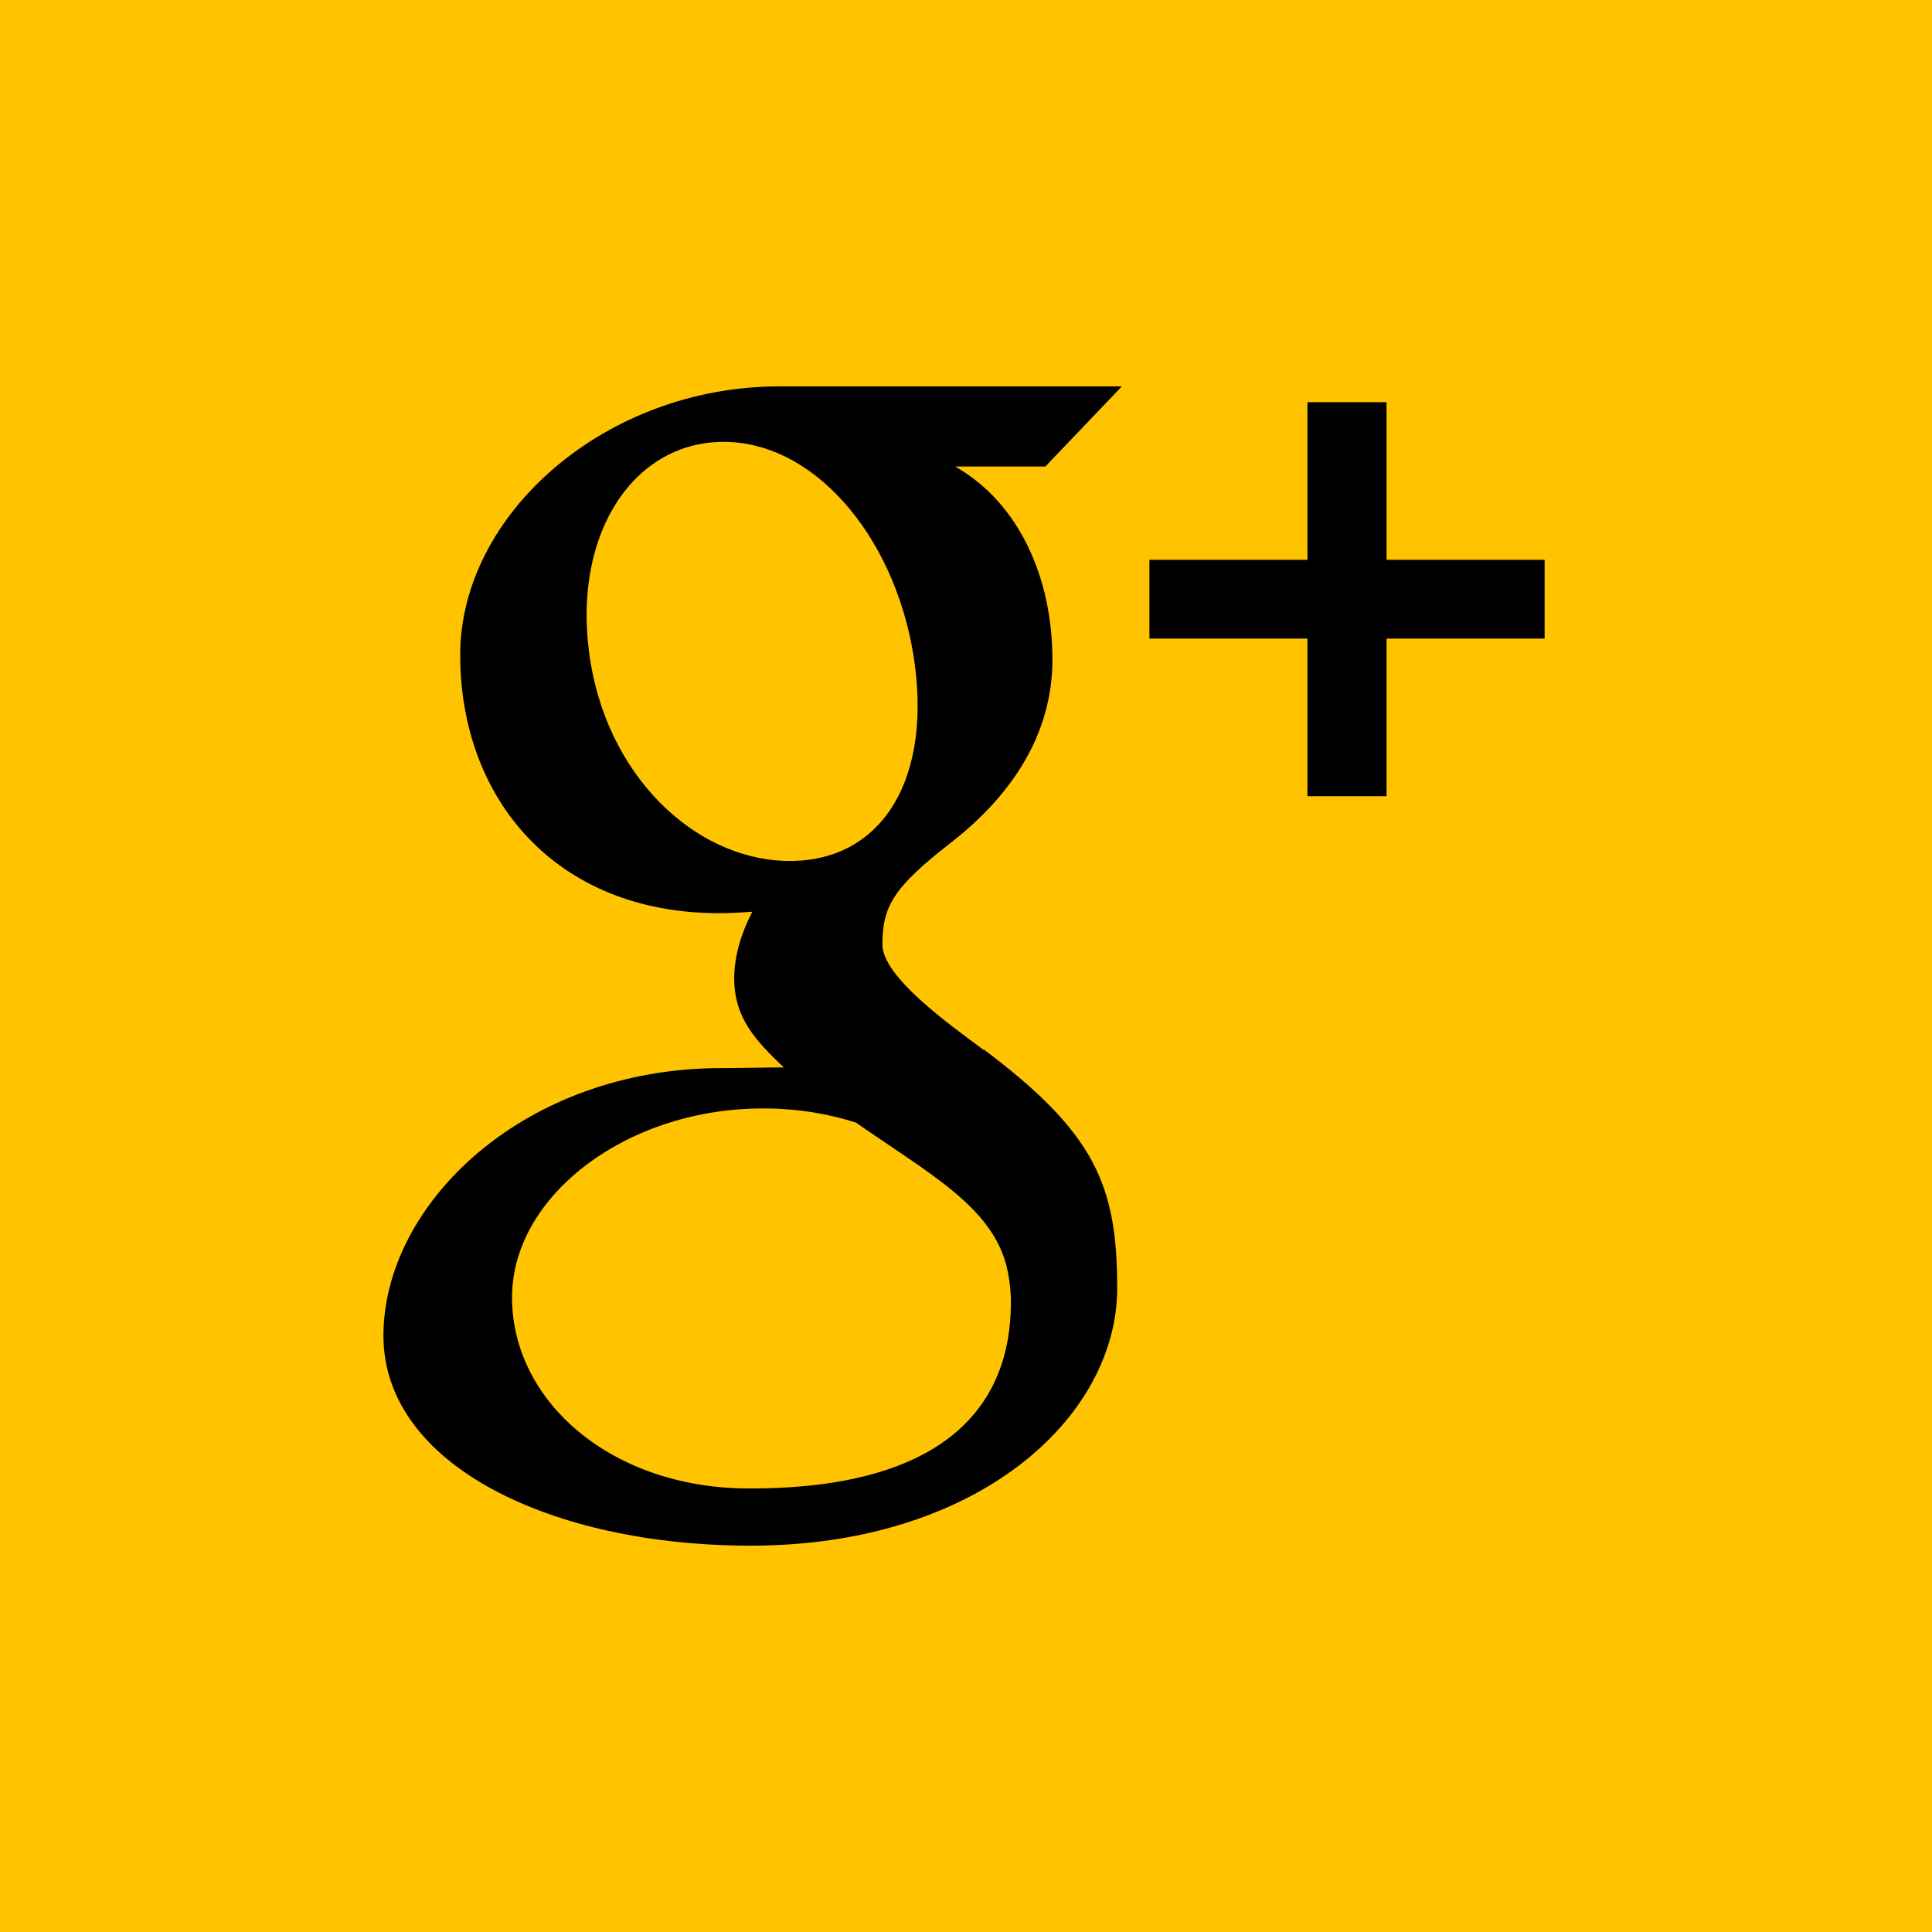
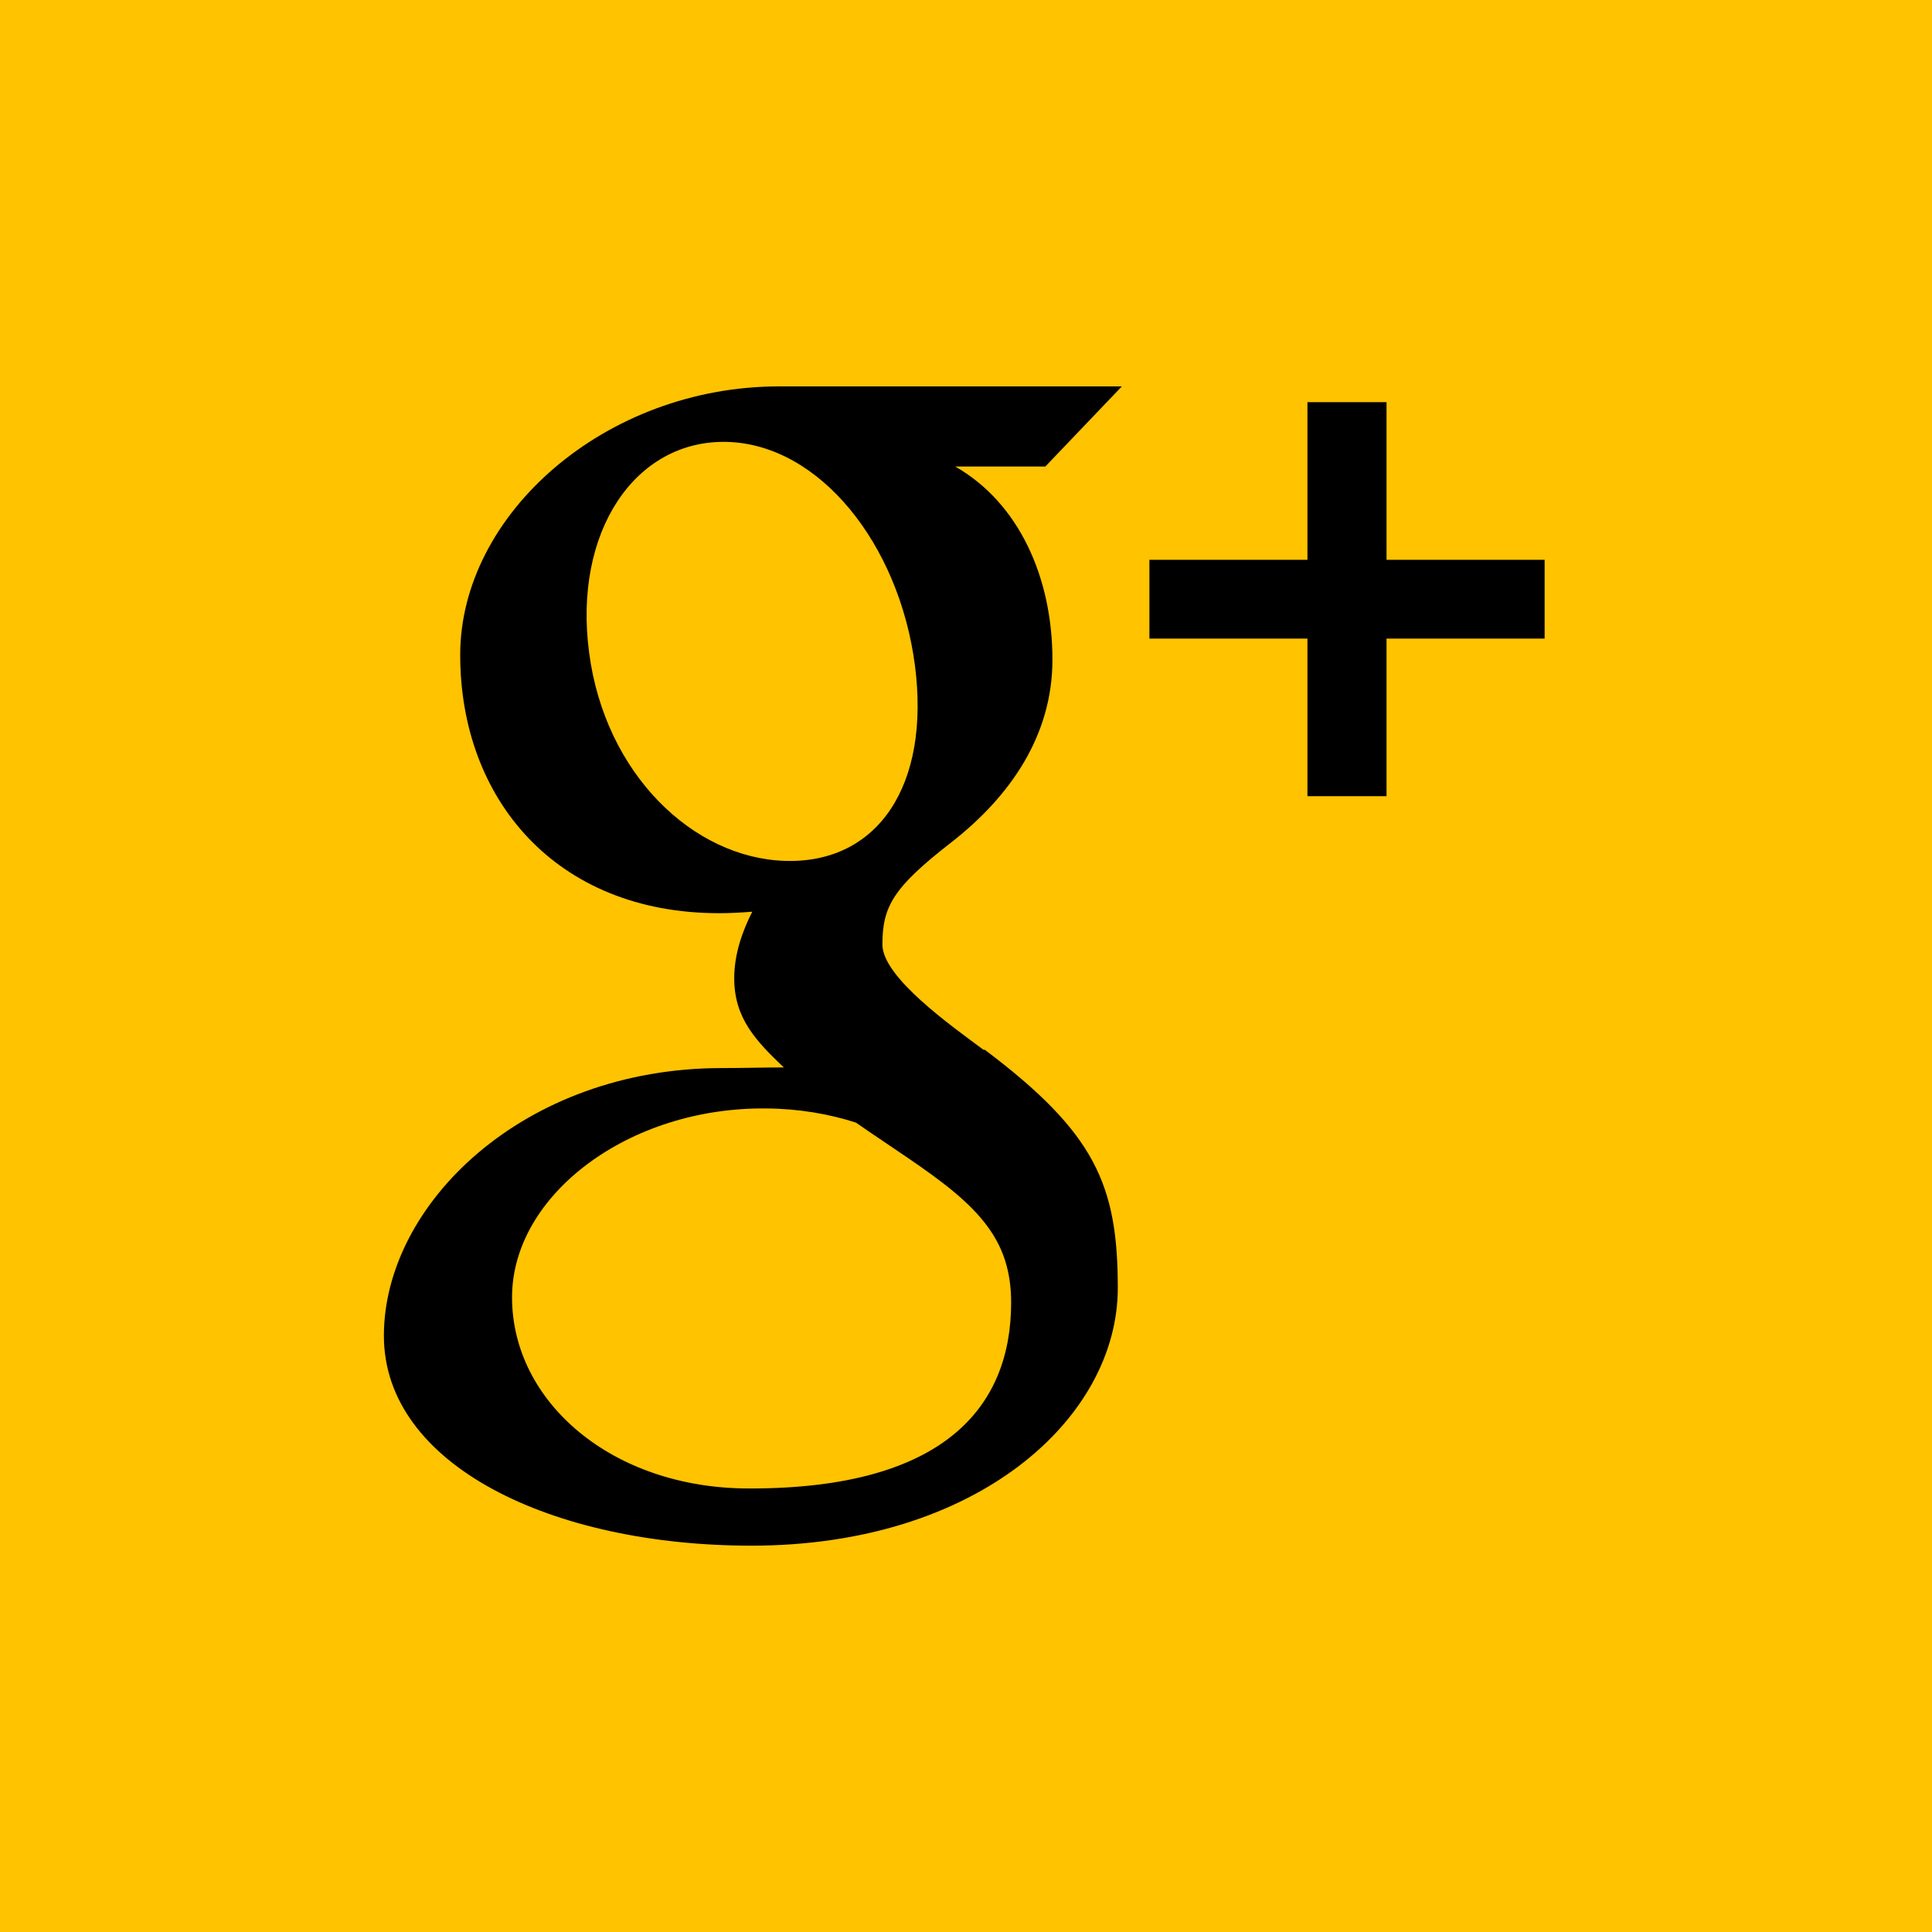
<svg xmlns="http://www.w3.org/2000/svg" viewBox="0 0 30 30" style="background-color:#ffffff00" width="30" height="30">
  <path fill="#ffc300" d="M-.074 0H30v30H-.074z" />
-   <path d="M23.985 8.693H21.53V6.245h-1.228v2.448h-2.454v1.223h2.454v2.447h1.228V9.916h2.455V8.693zM15.27 16.3c-.494-.368-1.568-1.125-1.568-1.633 0-.594.17-.888 1.07-1.587.92-.718 1.57-1.663 1.57-2.836 0-1.278-.522-2.437-1.51-3h1.4L17.42 6h-5.322c-2.7 0-4.952 1.985-4.952 4.17 0 2.23 1.48 4.01 4.02 4.01.176 0 .348-.01.515-.023-.16.316-.28.667-.28 1.035 0 .62.34.974.77 1.383-.32 0-.63.01-.96.01-3.092 0-5.257 2.12-5.257 4.156 0 2.01 2.61 3.26 5.704 3.26 3.524 0 5.69-1.99 5.69-4 0-1.6-.35-2.41-2.065-3.7zm-3.076-2.932c-1.436-.043-2.8-1.355-3.046-3.233-.25-1.877.715-3.314 2.148-3.273 1.434.044 2.662 1.585 2.91 3.462.246 1.878-.58 3.086-2.012 3.044zm-.563 9.745c-2.13 0-3.68-1.348-3.68-2.968 0-1.588 1.81-2.957 3.95-2.933.5.004.97.084 1.39.22 1.16.805 2.1 1.307 2.338 2.224.044.185.068.376.068.57 0 1.622-1.046 2.887-4.05 2.887z" />
+   <path d="M23.985 8.693H21.53V6.245h-1.228v2.448h-2.454v1.223h2.454v2.447h1.228V9.916h2.455V8.693zM15.27 16.3c-.494-.368-1.568-1.125-1.568-1.633 0-.594.17-.888 1.07-1.587.92-.718 1.57-1.663 1.57-2.836 0-1.278-.522-2.437-1.51-3h1.4L17.42 6h-5.322c-2.7 0-4.952 1.985-4.952 4.17 0 2.23 1.48 4.01 4.02 4.01.176 0 .348-.01.515-.023-.16.316-.28.667-.28 1.035 0 .62.34.974.77 1.383-.32 0-.63.01-.96.01-3.09 0-5.25 2.12-5.25 4.156 0 2.01 2.61 3.26 5.706 3.26 3.524 0 5.69-1.99 5.69-4 0-1.6-.35-2.41-2.065-3.7zm-3.076-2.932c-1.436-.043-2.8-1.355-3.046-3.233-.25-1.877.715-3.314 2.148-3.273 1.434.044 2.662 1.585 2.91 3.462.246 1.878-.58 3.086-2.012 3.044zm-.563 9.745c-2.13 0-3.68-1.348-3.68-2.968 0-1.588 1.81-2.957 3.95-2.933.5.004.97.084 1.39.22 1.16.805 2.1 1.307 2.34 2.224.05.185.07.376.07.57 0 1.622-1.04 2.887-4.05 2.887z" />
</svg>
